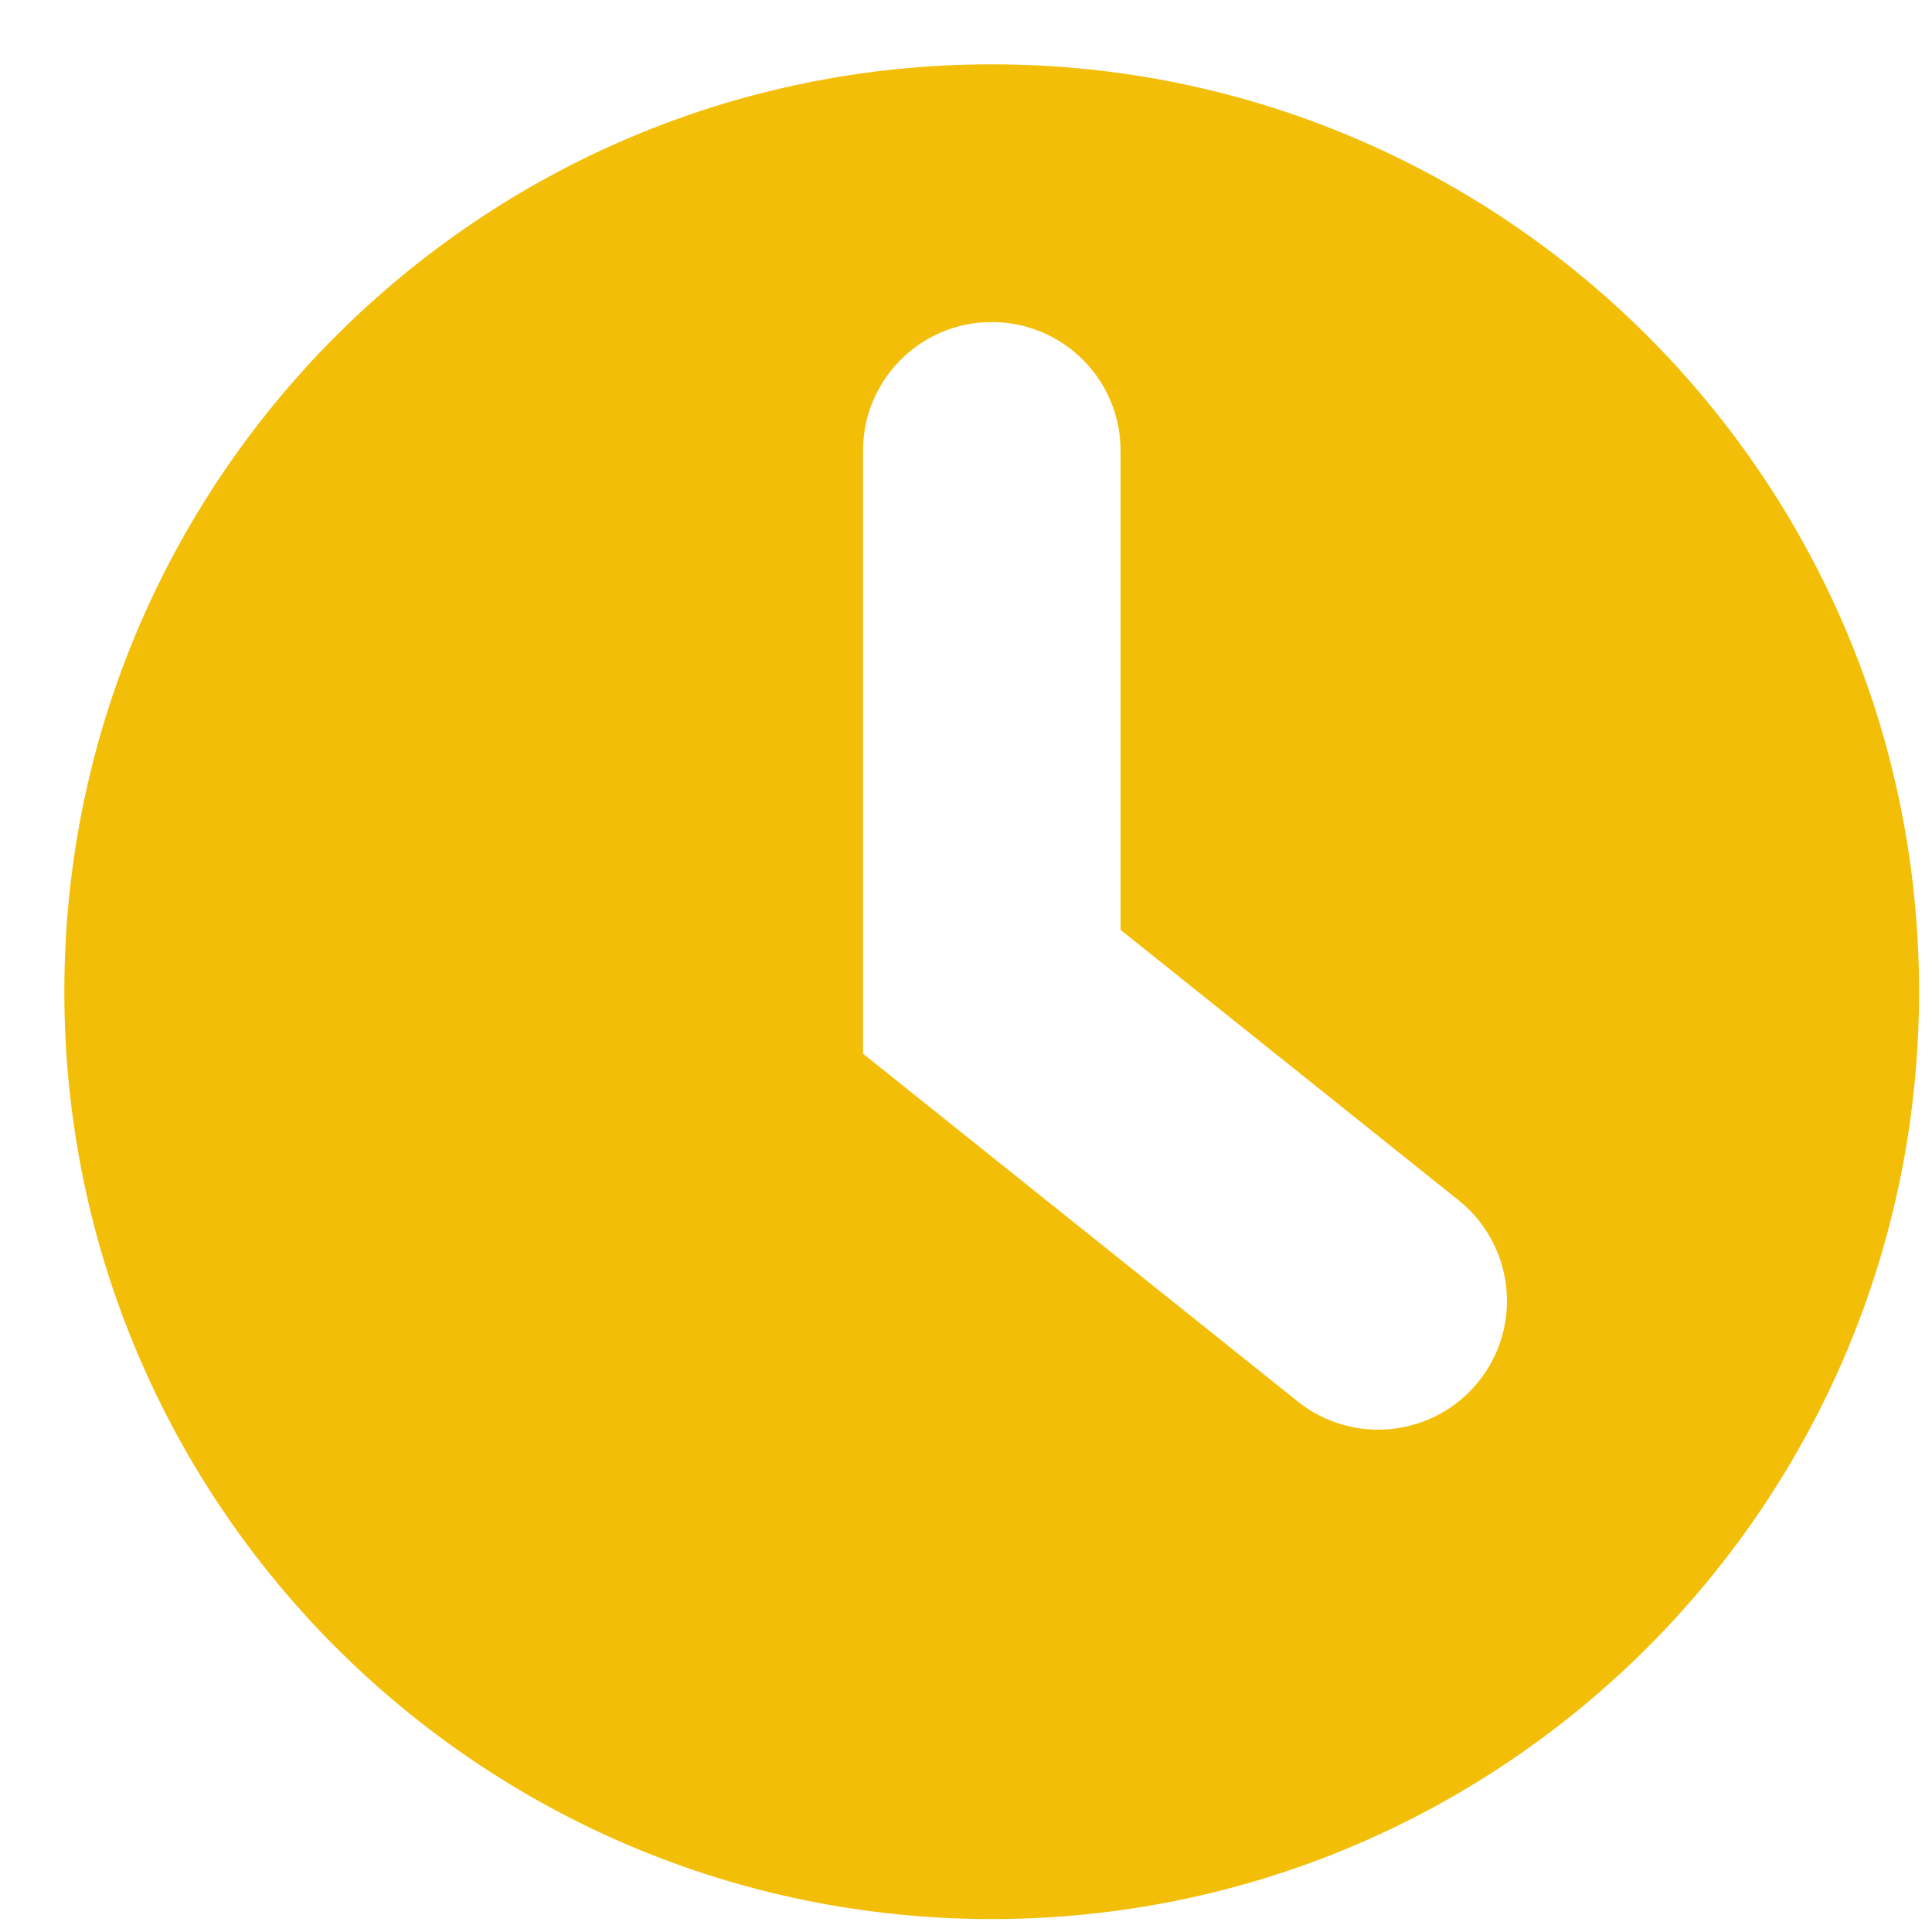
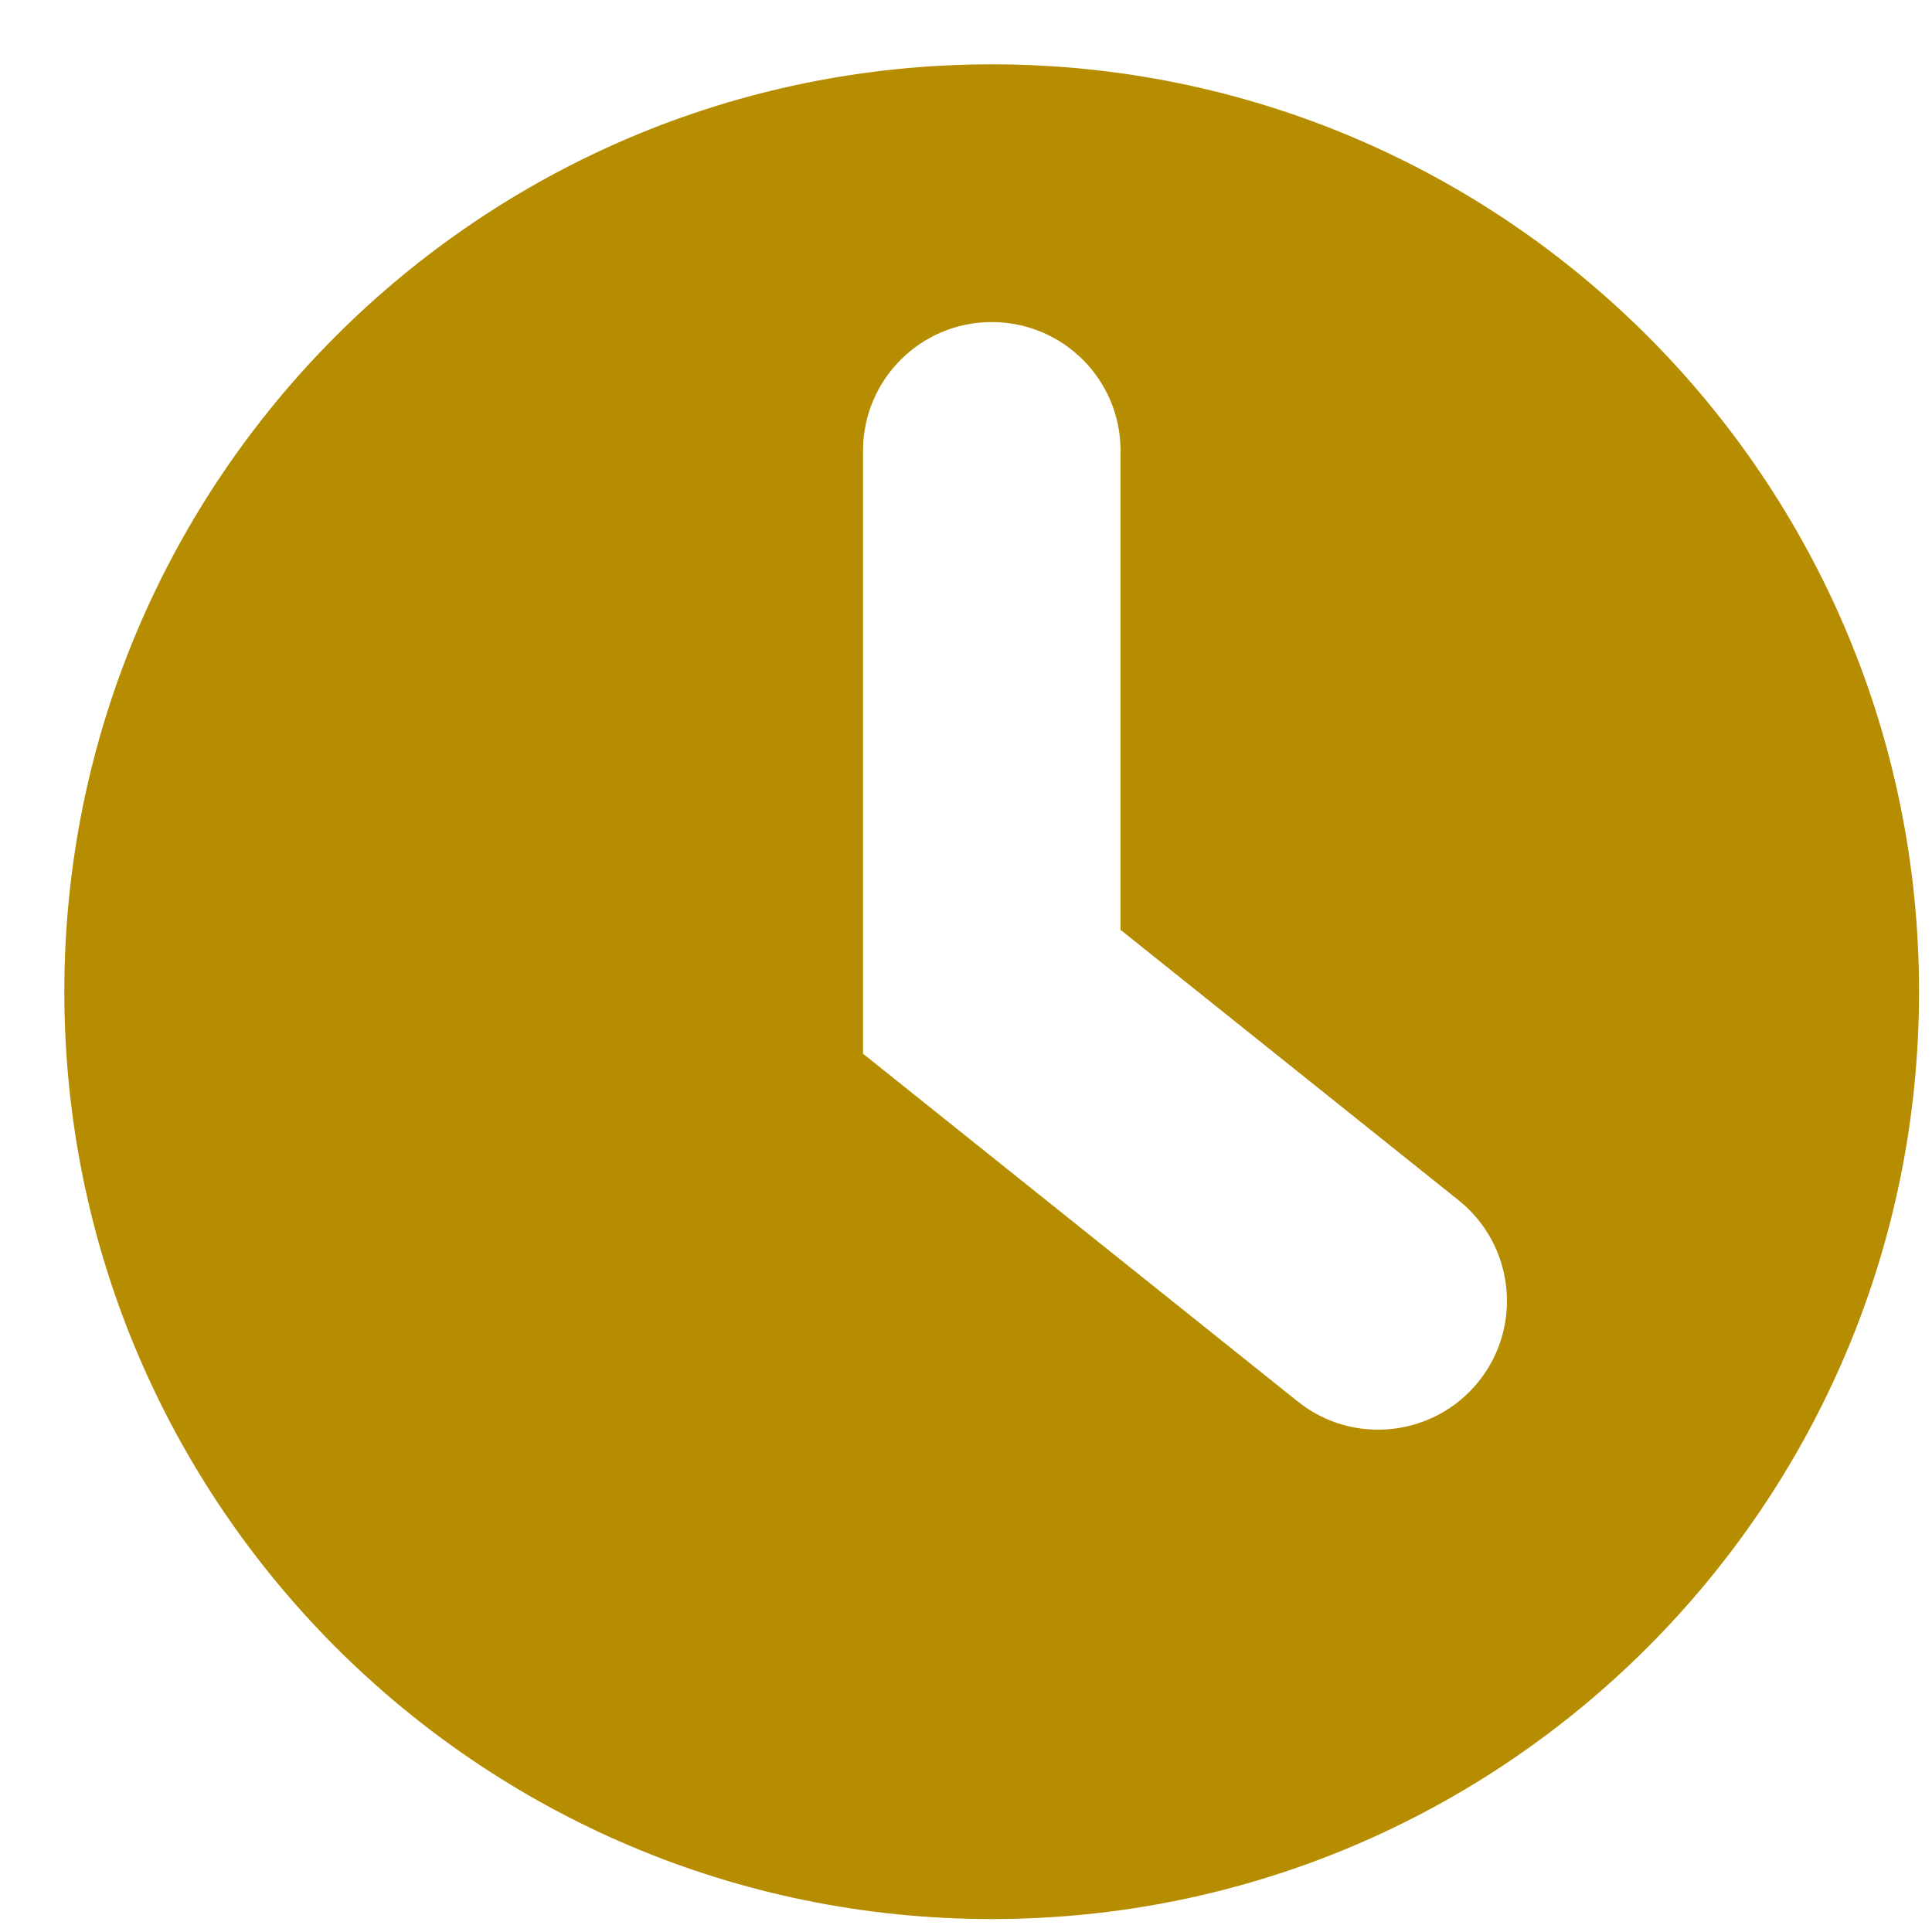
<svg xmlns="http://www.w3.org/2000/svg" width="10" height="10" viewBox="0 0 10 10" fill="none">
-   <path fill-rule="evenodd" clip-rule="evenodd" d="M5.133 9.933C7.784 9.933 9.933 7.784 9.933 5.133C9.933 2.482 7.784 0.333 5.133 0.333C2.482 0.333 0.333 2.482 0.333 5.133C0.333 7.784 2.482 9.933 5.133 9.933ZM5.8 2.333C5.8 1.965 5.502 1.667 5.133 1.667C4.765 1.667 4.467 1.965 4.467 2.333V5.133V5.454L4.717 5.654L6.717 7.254C7.004 7.484 7.424 7.437 7.654 7.15C7.884 6.862 7.837 6.443 7.55 6.213L5.8 4.813V2.333Z" fill="#F3BE08" />
+   <path fill-rule="evenodd" clip-rule="evenodd" d="M5.133 9.933C7.784 9.933 9.933 7.784 9.933 5.133C9.933 2.482 7.784 0.333 5.133 0.333C2.482 0.333 0.333 2.482 0.333 5.133C0.333 7.784 2.482 9.933 5.133 9.933ZM5.8 2.333C5.8 1.965 5.502 1.667 5.133 1.667C4.765 1.667 4.467 1.965 4.467 2.333V5.133V5.454L4.717 5.654L6.717 7.254C7.004 7.484 7.424 7.437 7.654 7.15C7.884 6.862 7.837 6.443 7.55 6.213L5.8 4.813V2.333Z" fill="#B68D00" />
</svg>
